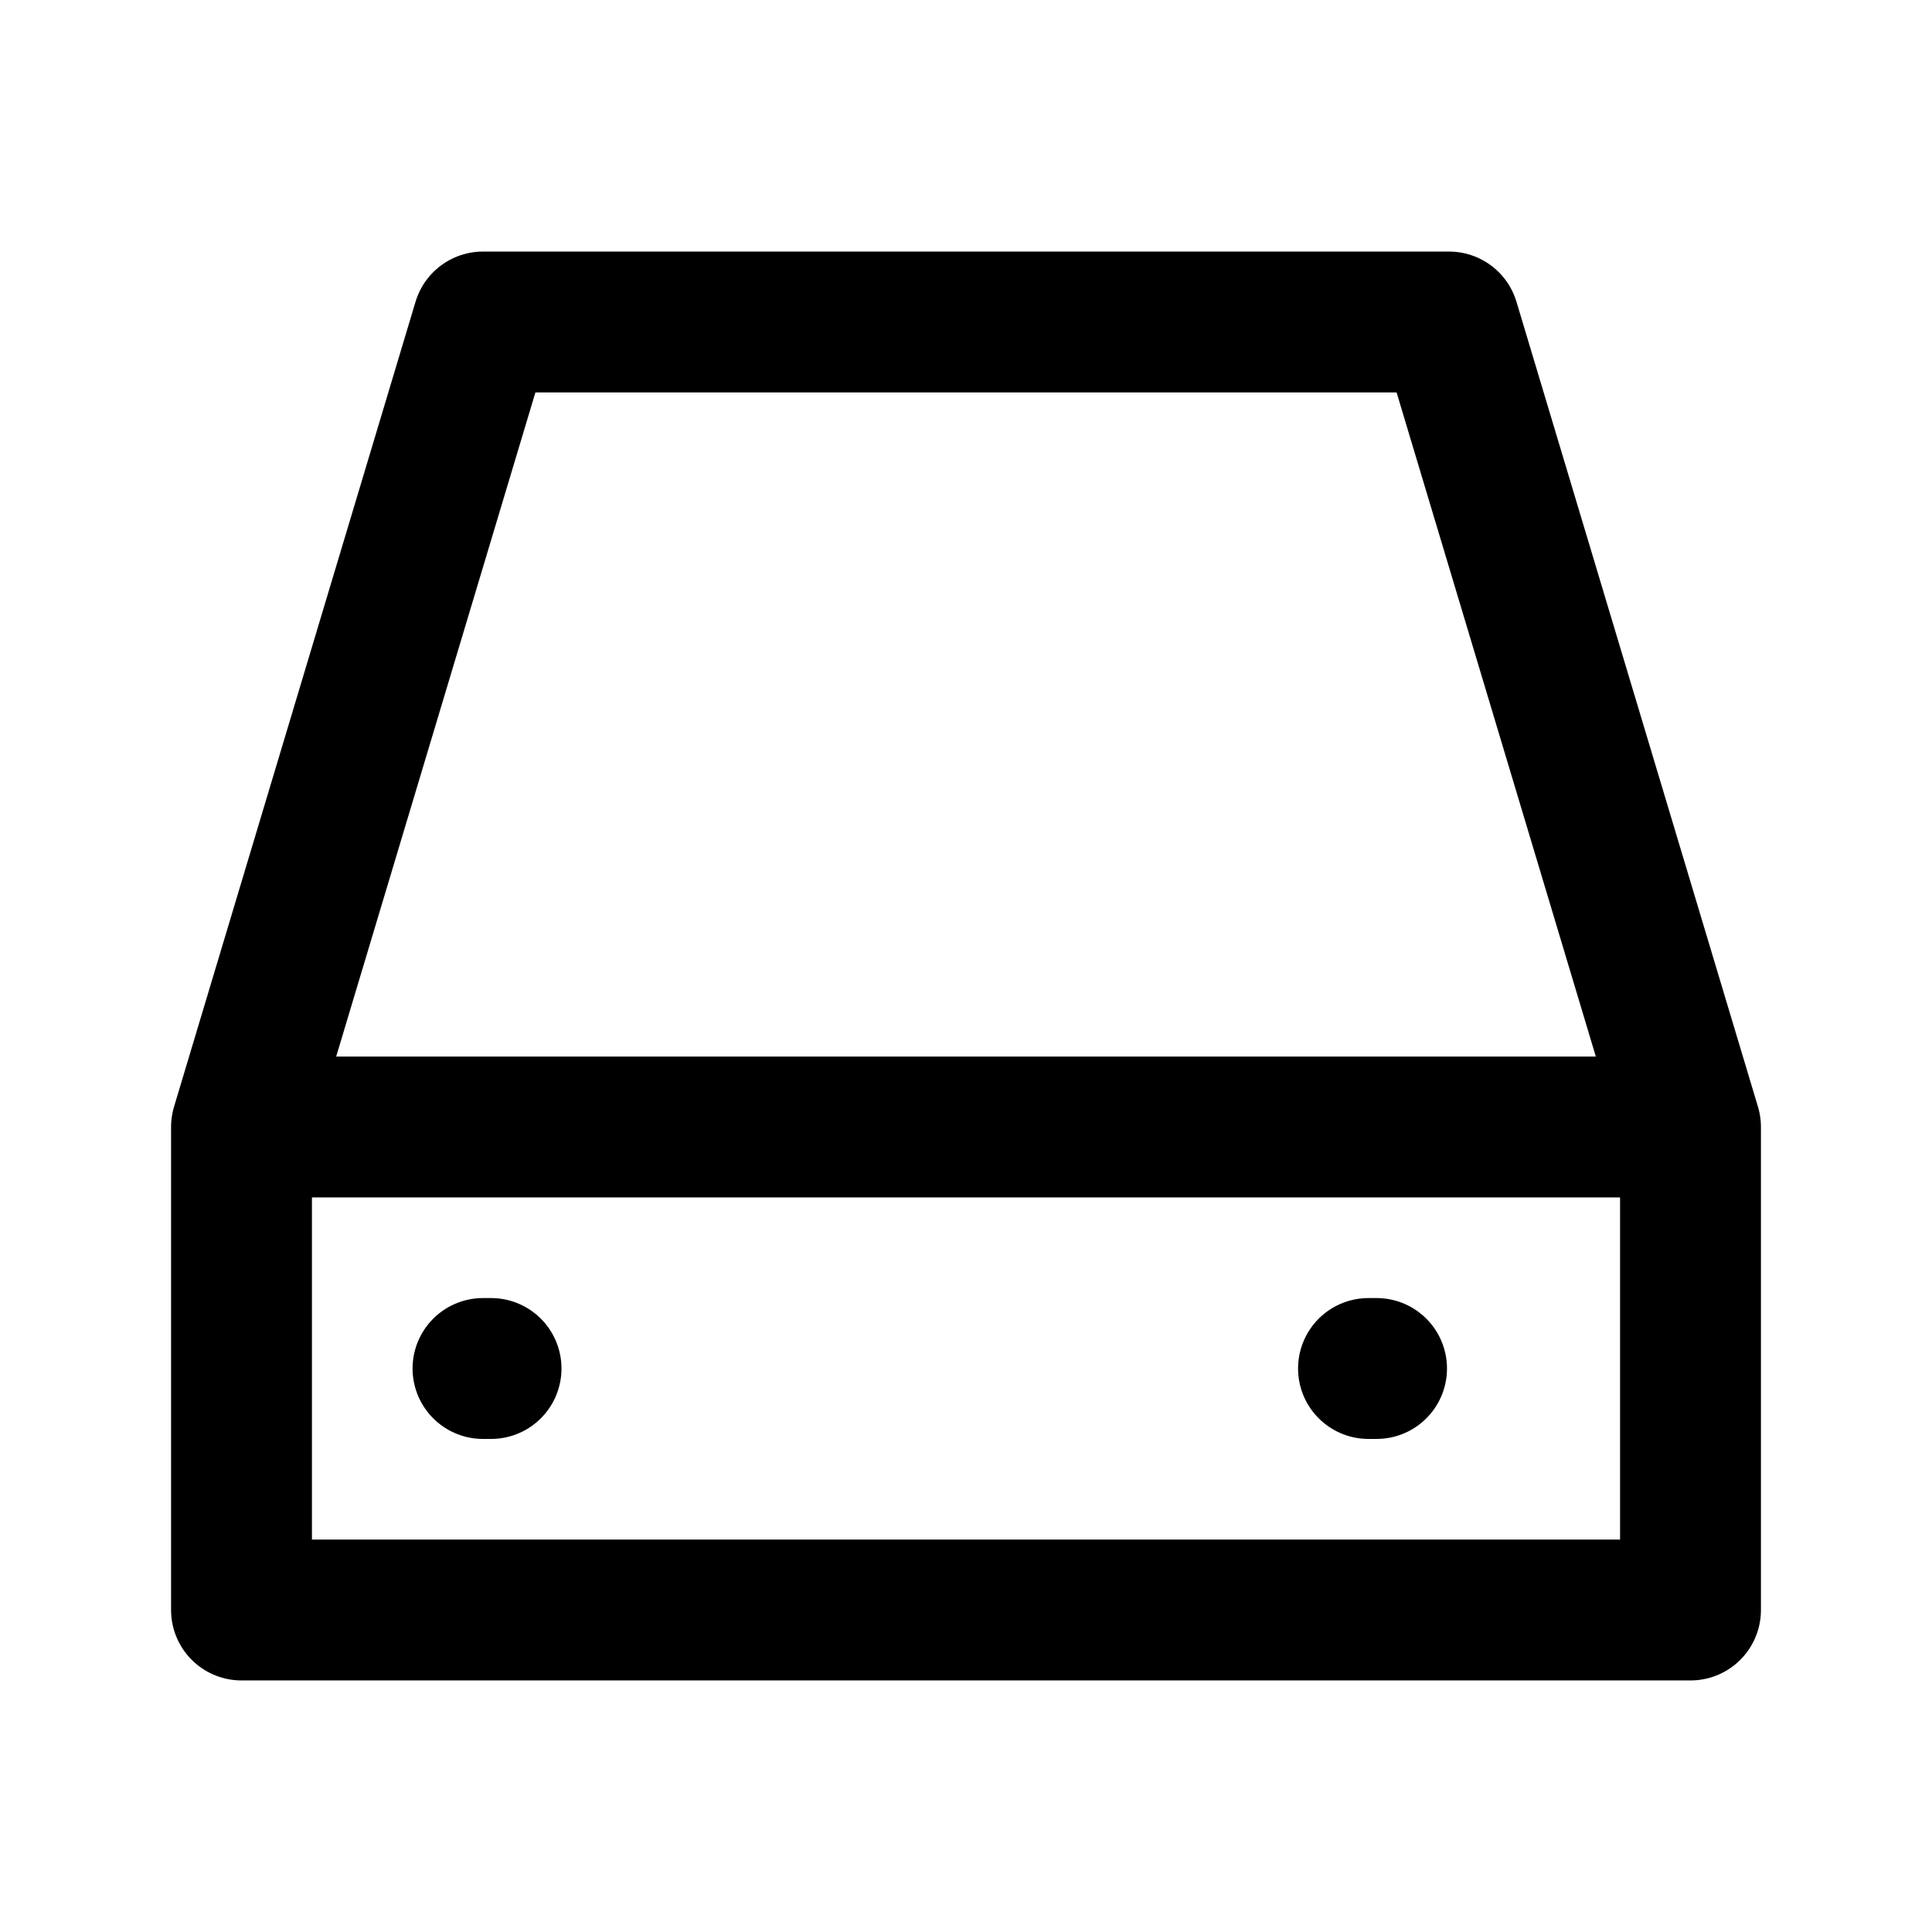
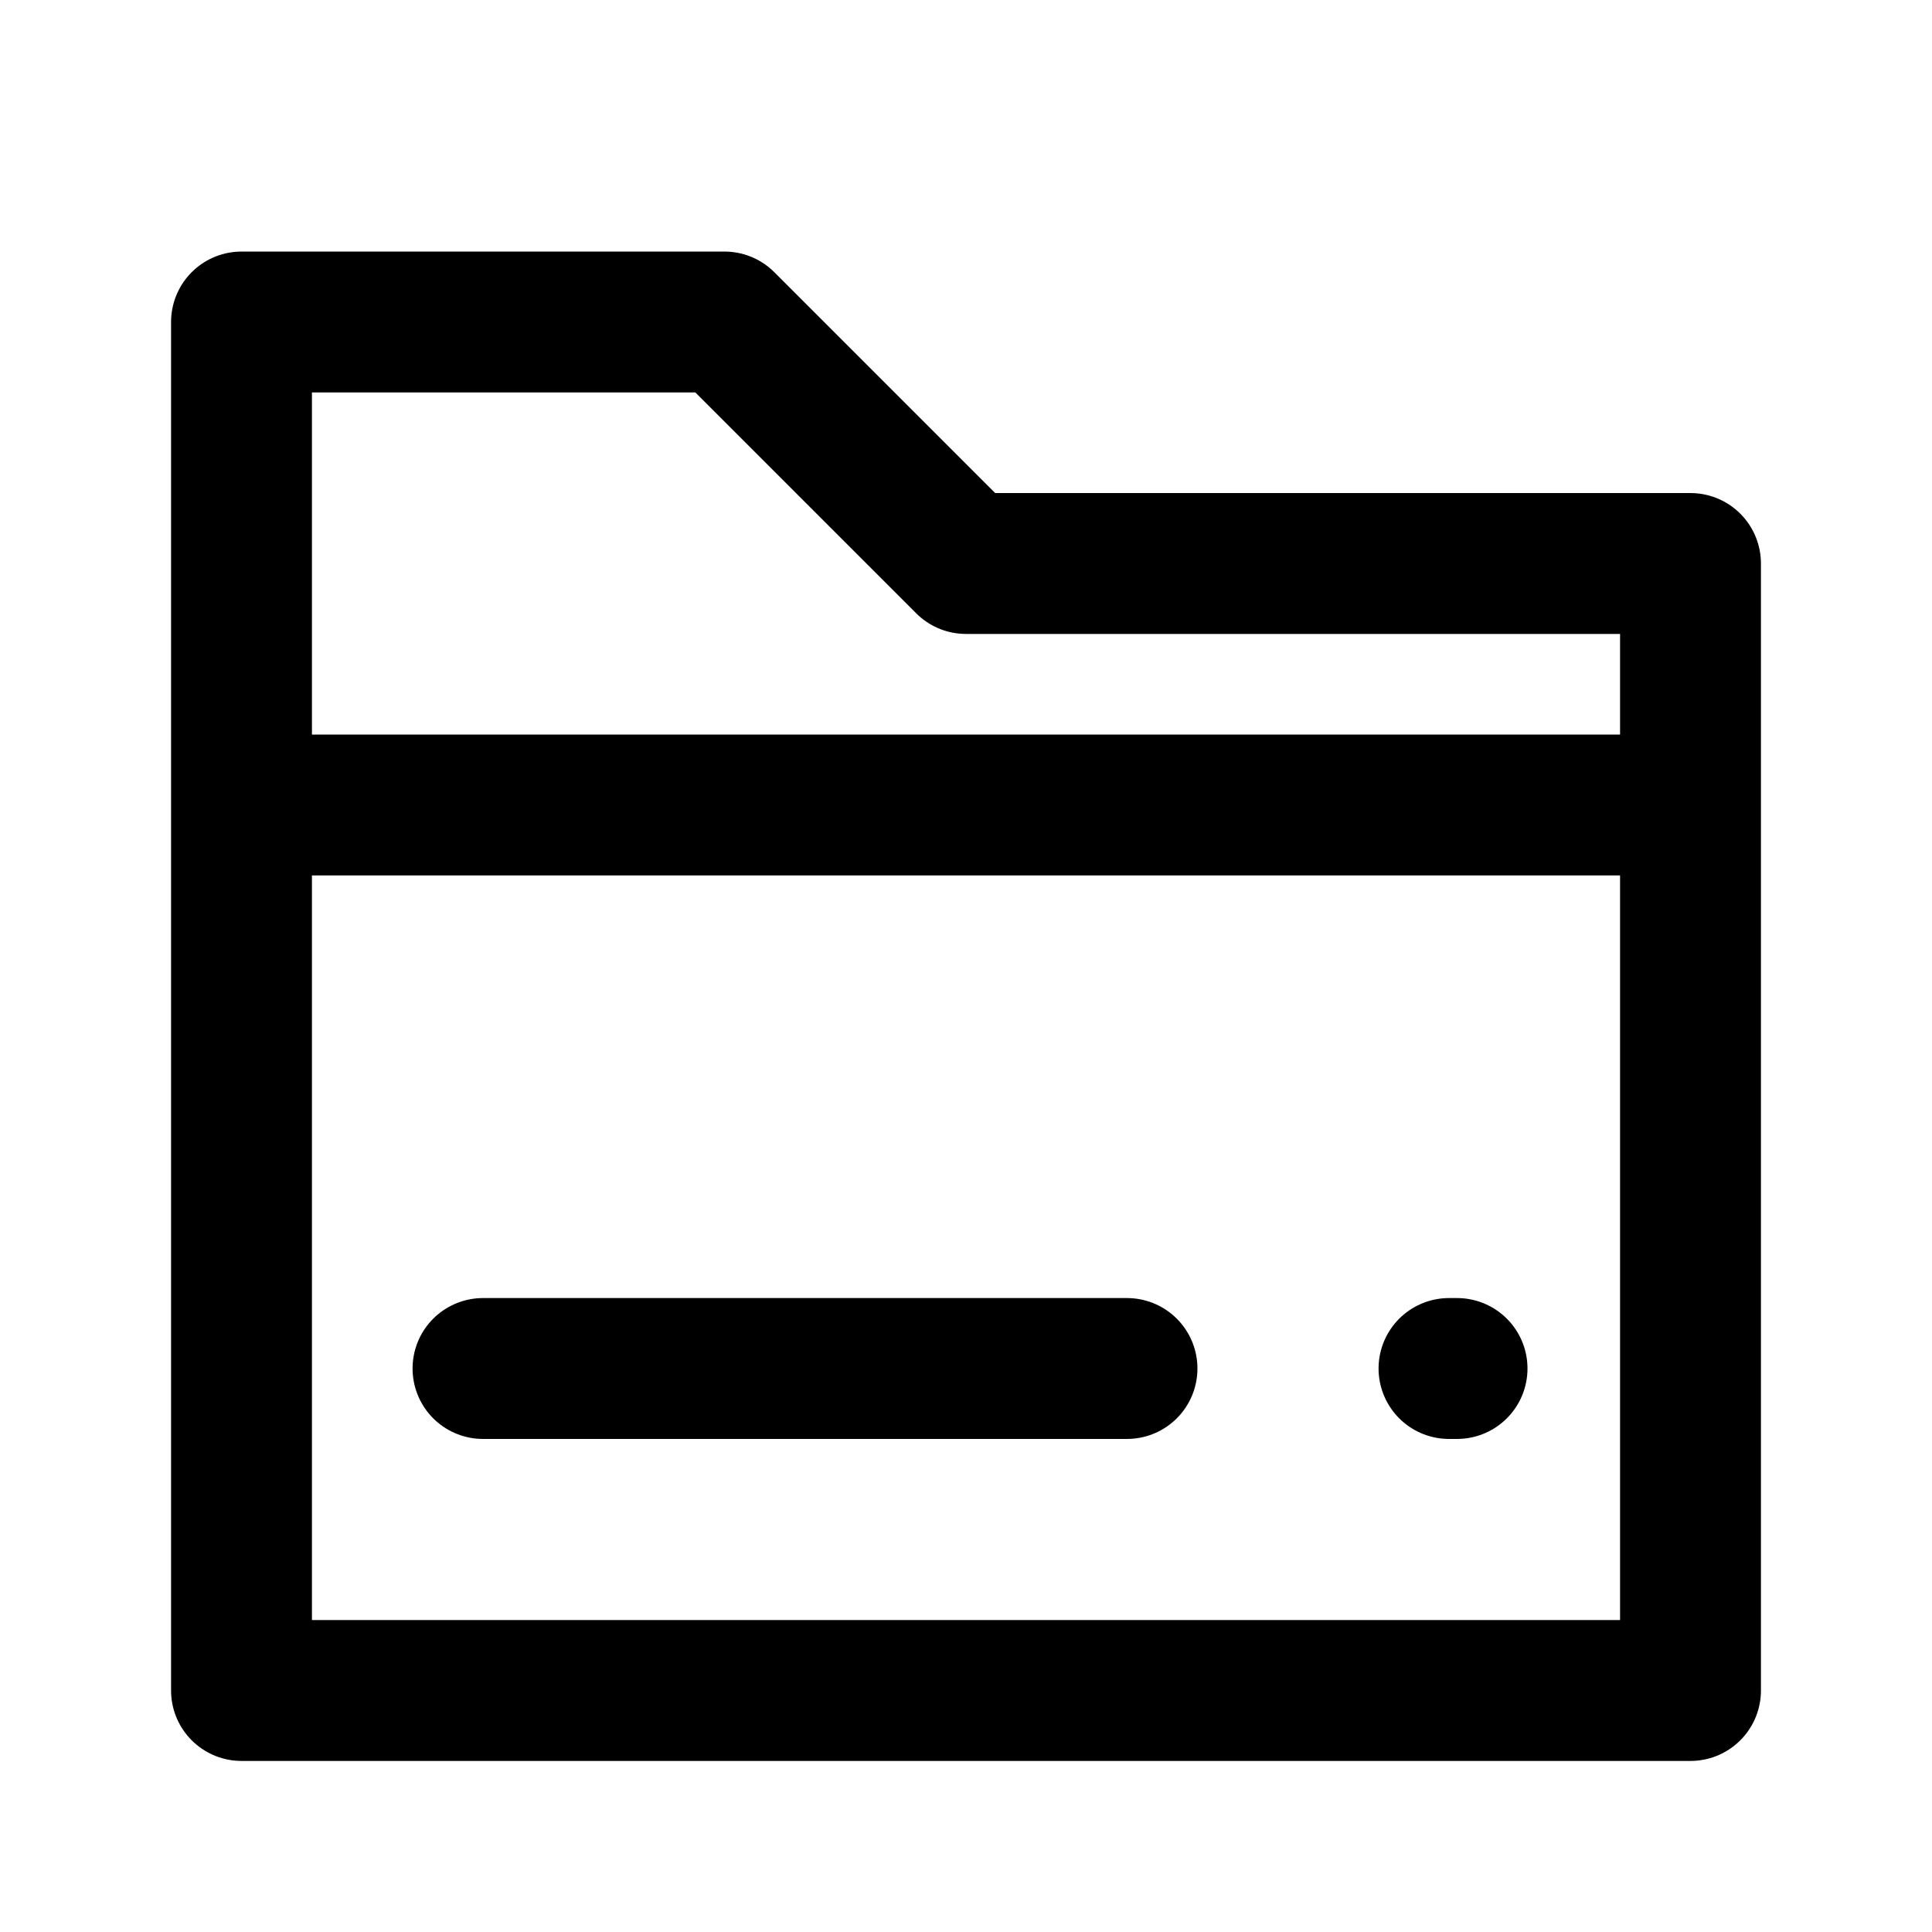
<svg xmlns="http://www.w3.org/2000/svg" width="24" height="24" viewBox="0 0 24 24" fill="none" stroke="currentColor" stroke-width="1.75" stroke-linecap="round" stroke-linejoin="round" role="img" aria-label="Folder storage">
-   <path d="M6 4h12l3 10v6H3v-6ZM3 14h18M6 17h.1M17 17h.1" />
+   <path d="M3 21V4h6l3 3h9v14ZM3 10h18M6 17h8M18 17h.1" />
</svg>
